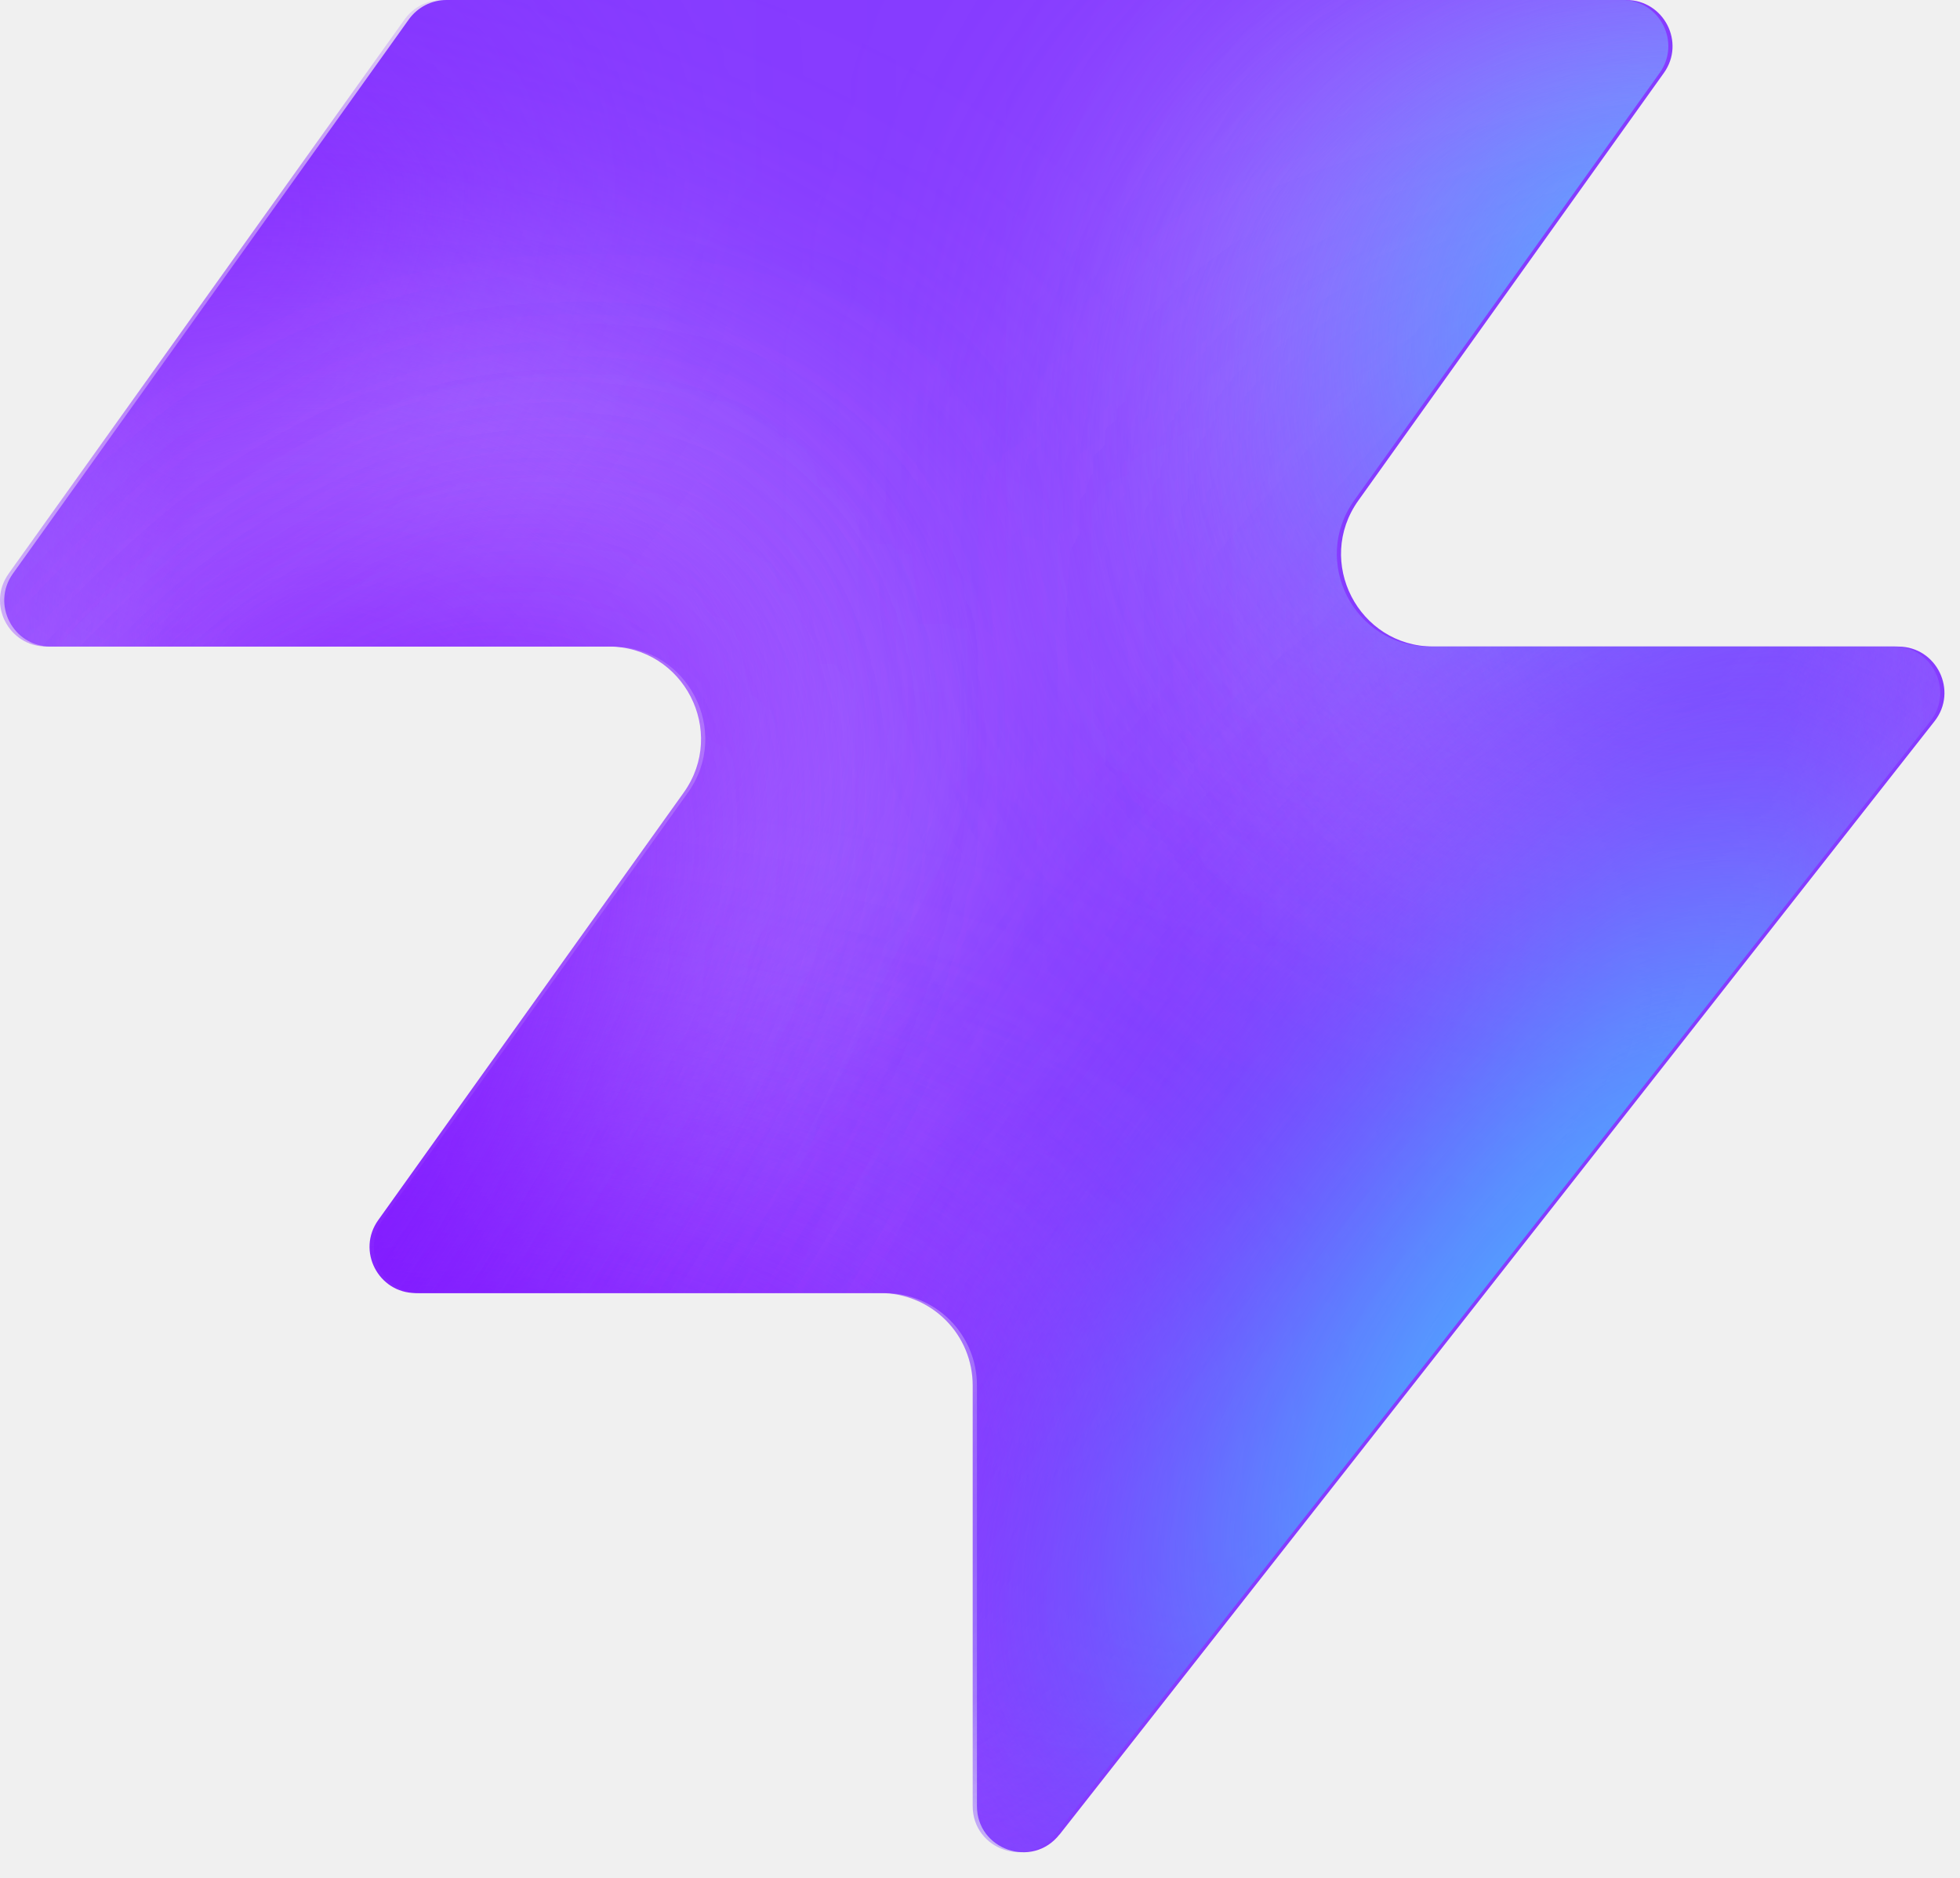
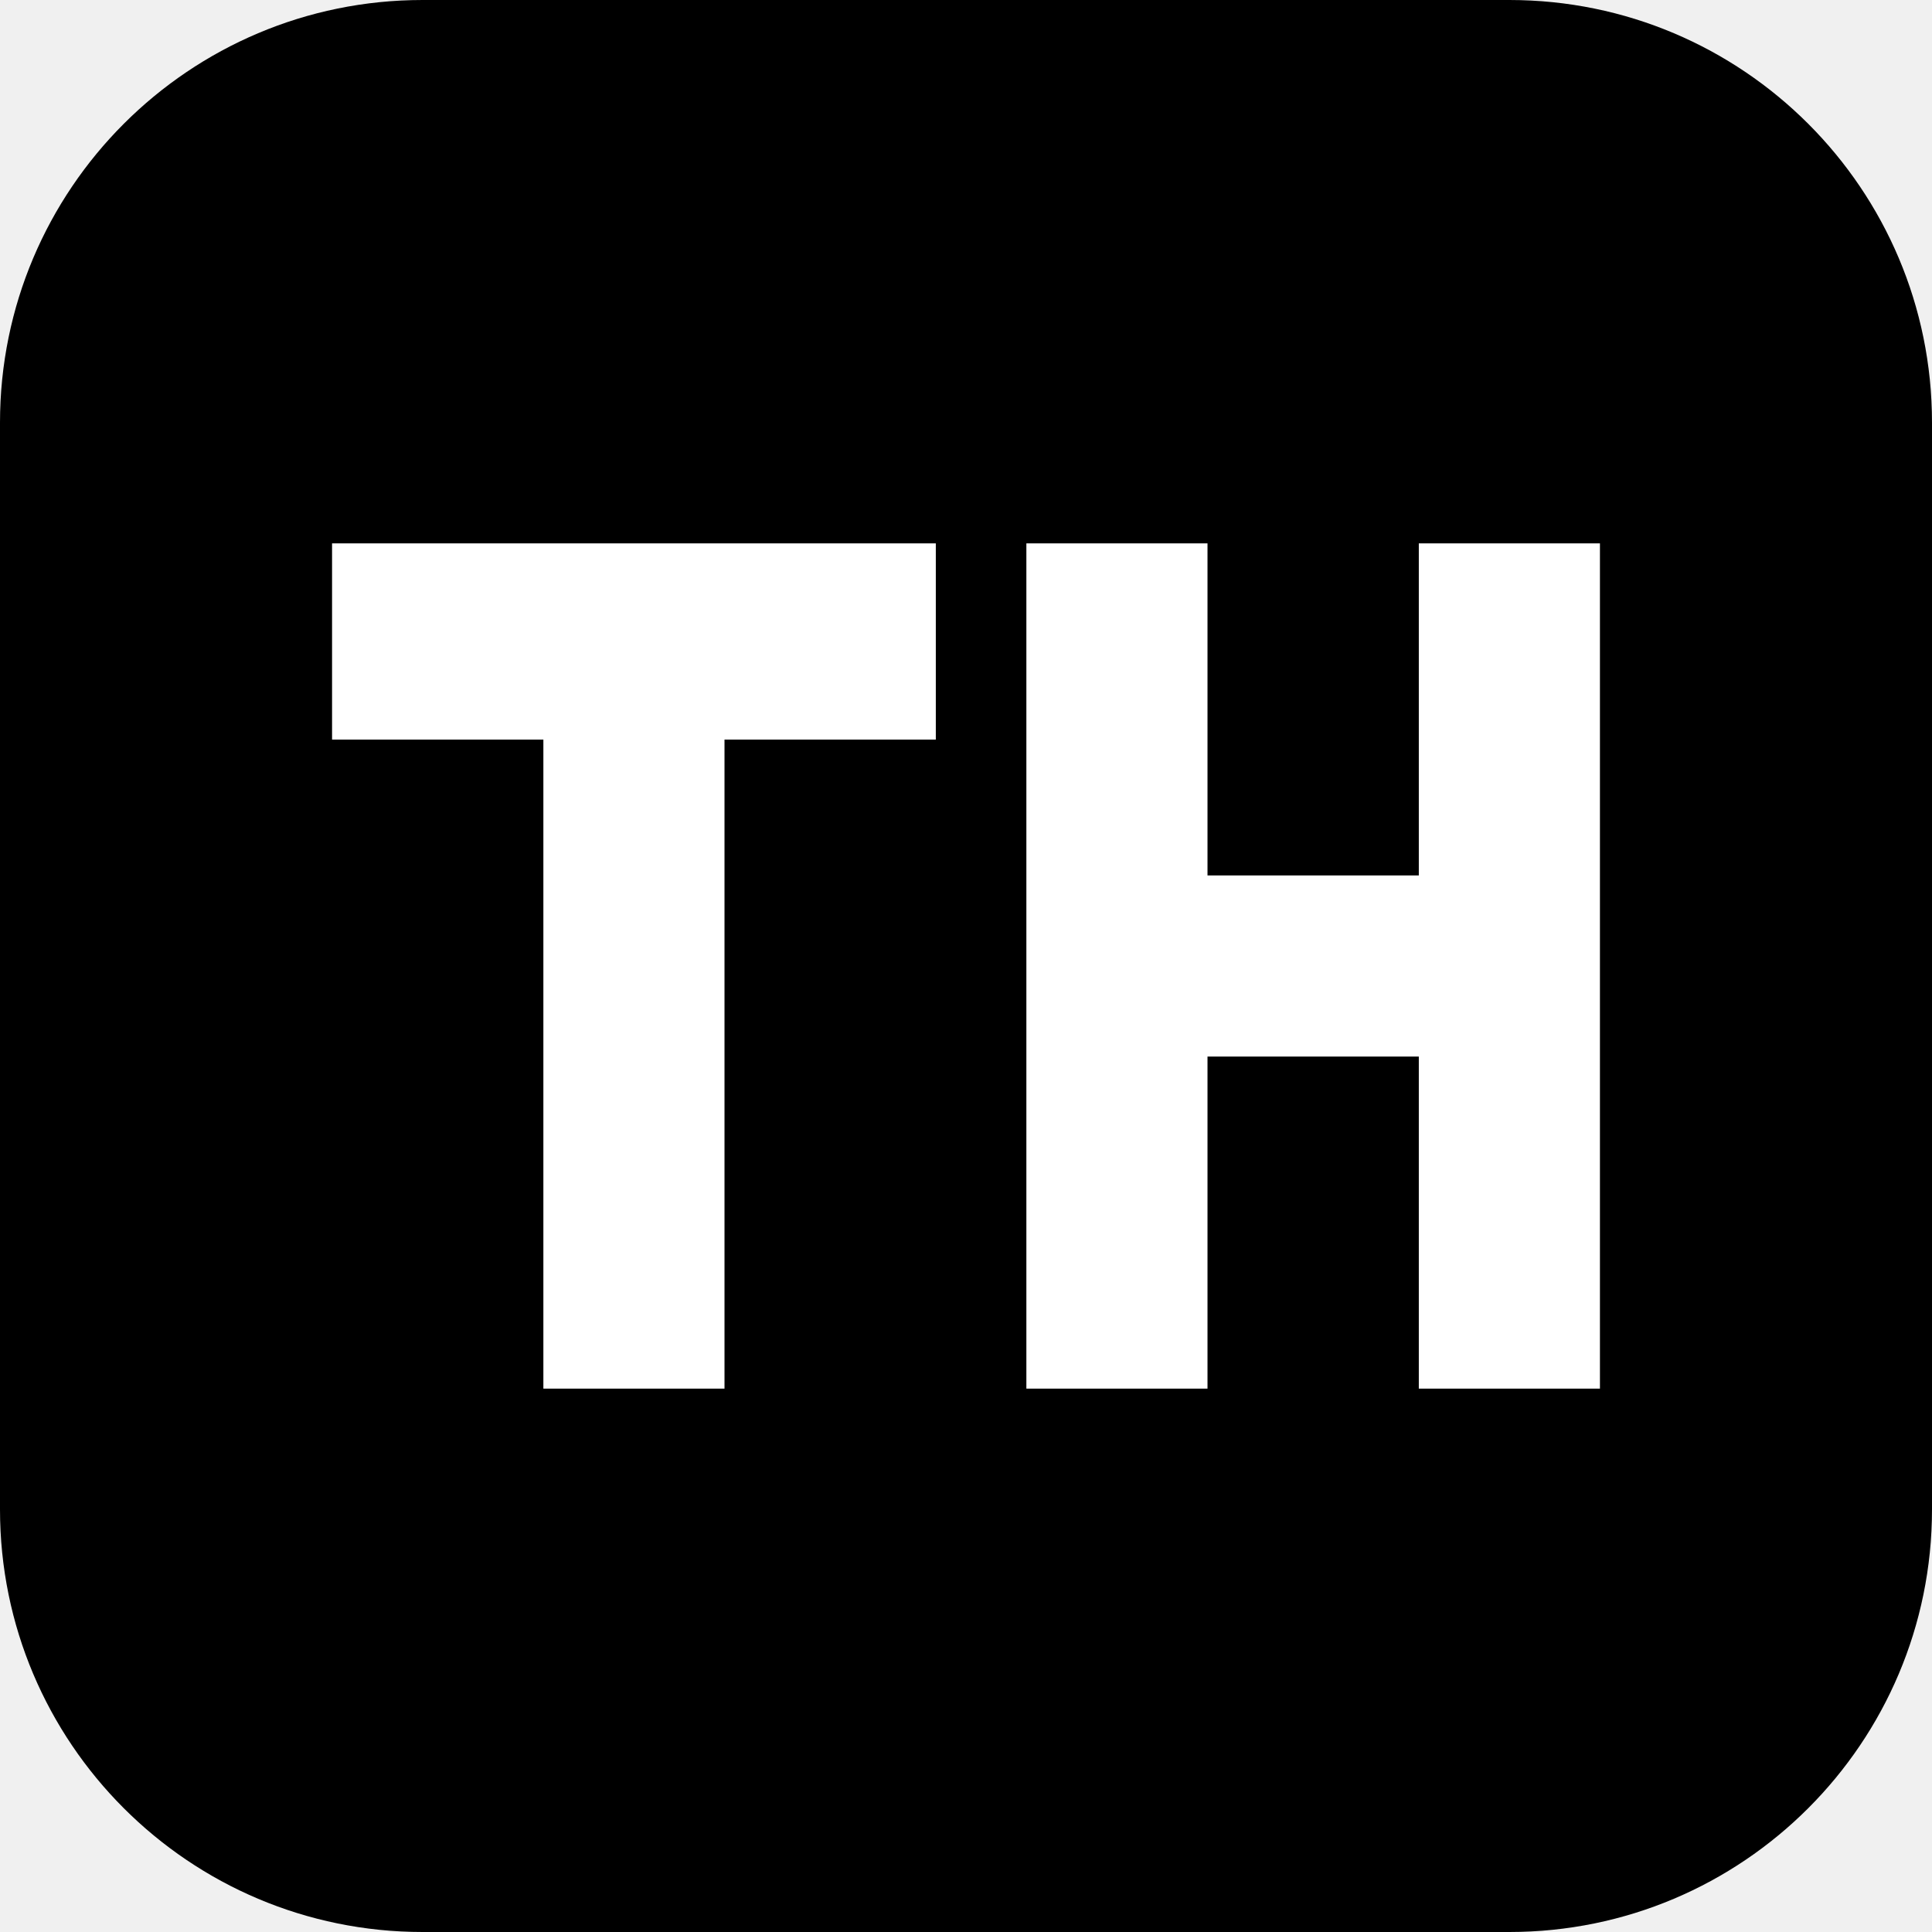
- <svg xmlns="http://www.w3.org/2000/svg" width="48" height="46" fill="none" viewBox="0 0 48 46">
-   <path fill="#863bff" d="M25.946 44.938c-.664.845-2.021.375-2.021-.698V33.937a2.26 2.26 0 0 0-2.262-2.262H10.287c-.92 0-1.456-1.04-.92-1.788l7.48-10.471c1.07-1.497 0-3.578-1.842-3.578H1.237c-.92 0-1.456-1.04-.92-1.788L10.013.474c.214-.297.556-.474.92-.474h28.894c.92 0 1.456 1.04.92 1.788l-7.48 10.471c-1.07 1.498 0 3.579 1.842 3.579h11.377c.943 0 1.473 1.088.89 1.83L25.947 44.94z" style="fill:#863bff;fill:color(display-p3 .525 .23 1);fill-opacity:1" />
-   <mask id="a" width="48" height="46" x="0" y="0" maskUnits="userSpaceOnUse" style="mask-type:alpha">
-     <path fill="#000" d="M25.842 44.938c-.664.844-2.021.375-2.021-.698V33.937a2.26 2.26 0 0 0-2.262-2.262H10.183c-.92 0-1.456-1.04-.92-1.788l7.48-10.471c1.07-1.498 0-3.579-1.842-3.579H1.133c-.92 0-1.456-1.04-.92-1.787L9.91.473c.214-.297.556-.474.92-.474h28.894c.92 0 1.456 1.04.92 1.788l-7.48 10.471c-1.07 1.498 0 3.578 1.842 3.578h11.377c.943 0 1.473 1.088.89 1.832L25.843 44.94z" style="fill:#000;fill-opacity:1" />
-   </mask>
-   <g mask="url(#a)">
-     <g filter="url(#b)">
-       <ellipse cx="5.508" cy="14.704" fill="#ede6ff" rx="5.508" ry="14.704" style="fill:#ede6ff;fill:color(display-p3 .927 .903 1);fill-opacity:1" transform="matrix(.00324 1 1 -.00324 -4.47 31.516)" />
-     </g>
-     <g filter="url(#c)">
-       <ellipse cx="10.399" cy="29.851" fill="#ede6ff" rx="10.399" ry="29.851" style="fill:#ede6ff;fill:color(display-p3 .927 .903 1);fill-opacity:1" transform="matrix(.00324 1 1 -.00324 -39.328 7.883)" />
-     </g>
-     <g filter="url(#d)">
-       <ellipse cx="5.508" cy="30.487" fill="#7e14ff" rx="5.508" ry="30.487" style="fill:#7e14ff;fill:color(display-p3 .492 .077 1);fill-opacity:1" transform="rotate(89.814 -25.913 -14.639)scale(1 -1)" />
-     </g>
-     <g filter="url(#e)">
-       <ellipse cx="5.508" cy="30.599" fill="#7e14ff" rx="5.508" ry="30.599" style="fill:#7e14ff;fill:color(display-p3 .492 .077 1);fill-opacity:1" transform="rotate(89.814 -32.644 -3.334)scale(1 -1)" />
-     </g>
-     <g filter="url(#f)">
-       <ellipse cx="5.508" cy="30.599" fill="#7e14ff" rx="5.508" ry="30.599" style="fill:#7e14ff;fill:color(display-p3 .492 .077 1);fill-opacity:1" transform="matrix(.00324 1 1 -.00324 -34.34 30.47)" />
-     </g>
-     <g filter="url(#g)">
-       <ellipse cx="14.072" cy="22.078" fill="#ede6ff" rx="14.072" ry="22.078" style="fill:#ede6ff;fill:color(display-p3 .927 .903 1);fill-opacity:1" transform="rotate(93.35 24.506 48.493)scale(-1 1)" />
-     </g>
-     <g filter="url(#h)">
-       <ellipse cx="3.47" cy="21.501" fill="#7e14ff" rx="3.47" ry="21.501" style="fill:#7e14ff;fill:color(display-p3 .492 .077 1);fill-opacity:1" transform="rotate(89.009 28.708 47.59)scale(-1 1)" />
-     </g>
-     <g filter="url(#i)">
-       <ellipse cx="3.47" cy="21.501" fill="#7e14ff" rx="3.47" ry="21.501" style="fill:#7e14ff;fill:color(display-p3 .492 .077 1);fill-opacity:1" transform="rotate(89.009 28.708 47.59)scale(-1 1)" />
-     </g>
-     <g filter="url(#j)">
-       <ellipse cx=".387" cy="8.972" fill="#7e14ff" rx="4.407" ry="29.108" style="fill:#7e14ff;fill:color(display-p3 .492 .077 1);fill-opacity:1" transform="rotate(39.51 .387 8.972)" />
-     </g>
-     <g filter="url(#k)">
-       <ellipse cx="47.523" cy="-6.092" fill="#7e14ff" rx="4.407" ry="29.108" style="fill:#7e14ff;fill:color(display-p3 .492 .077 1);fill-opacity:1" transform="rotate(37.892 47.523 -6.092)" />
-     </g>
-     <g filter="url(#l)">
-       <ellipse cx="41.412" cy="6.333" fill="#47bfff" rx="5.971" ry="9.665" style="fill:#47bfff;fill:color(display-p3 .28 .748 1);fill-opacity:1" transform="rotate(37.892 41.412 6.333)" />
-     </g>
-     <g filter="url(#m)">
-       <ellipse cx="-1.879" cy="38.332" fill="#7e14ff" rx="4.407" ry="29.108" style="fill:#7e14ff;fill:color(display-p3 .492 .077 1);fill-opacity:1" transform="rotate(37.892 -1.88 38.332)" />
-     </g>
-     <g filter="url(#n)">
-       <ellipse cx="-1.879" cy="38.332" fill="#7e14ff" rx="4.407" ry="29.108" style="fill:#7e14ff;fill:color(display-p3 .492 .077 1);fill-opacity:1" transform="rotate(37.892 -1.88 38.332)" />
-     </g>
-     <g filter="url(#o)">
-       <ellipse cx="35.651" cy="29.907" fill="#7e14ff" rx="4.407" ry="29.108" style="fill:#7e14ff;fill:color(display-p3 .492 .077 1);fill-opacity:1" transform="rotate(37.892 35.651 29.907)" />
-     </g>
-     <g filter="url(#p)">
-       <ellipse cx="38.418" cy="32.4" fill="#47bfff" rx="5.971" ry="15.297" style="fill:#47bfff;fill:color(display-p3 .28 .748 1);fill-opacity:1" transform="rotate(37.892 38.418 32.4)" />
-     </g>
-   </g>
-   <defs>
-     <filter id="b" width="60.045" height="41.654" x="-19.77" y="16.149" color-interpolation-filters="sRGB" filterUnits="userSpaceOnUse">
-       <feFlood flood-opacity="0" result="BackgroundImageFix" />
-       <feBlend in="SourceGraphic" in2="BackgroundImageFix" result="shape" />
-       <feGaussianBlur result="effect1_foregroundBlur_2002_17158" stdDeviation="7.659" />
-     </filter>
-     <filter id="c" width="90.34" height="51.437" x="-54.613" y="-7.533" color-interpolation-filters="sRGB" filterUnits="userSpaceOnUse">
-       <feFlood flood-opacity="0" result="BackgroundImageFix" />
-       <feBlend in="SourceGraphic" in2="BackgroundImageFix" result="shape" />
-       <feGaussianBlur result="effect1_foregroundBlur_2002_17158" stdDeviation="7.659" />
-     </filter>
-     <filter id="d" width="79.355" height="29.4" x="-49.64" y="2.03" color-interpolation-filters="sRGB" filterUnits="userSpaceOnUse">
-       <feFlood flood-opacity="0" result="BackgroundImageFix" />
-       <feBlend in="SourceGraphic" in2="BackgroundImageFix" result="shape" />
-       <feGaussianBlur result="effect1_foregroundBlur_2002_17158" stdDeviation="4.596" />
-     </filter>
-     <filter id="e" width="79.579" height="29.4" x="-45.045" y="20.029" color-interpolation-filters="sRGB" filterUnits="userSpaceOnUse">
-       <feFlood flood-opacity="0" result="BackgroundImageFix" />
-       <feBlend in="SourceGraphic" in2="BackgroundImageFix" result="shape" />
-       <feGaussianBlur result="effect1_foregroundBlur_2002_17158" stdDeviation="4.596" />
-     </filter>
-     <filter id="f" width="79.579" height="29.4" x="-43.513" y="21.178" color-interpolation-filters="sRGB" filterUnits="userSpaceOnUse">
-       <feFlood flood-opacity="0" result="BackgroundImageFix" />
-       <feBlend in="SourceGraphic" in2="BackgroundImageFix" result="shape" />
-       <feGaussianBlur result="effect1_foregroundBlur_2002_17158" stdDeviation="4.596" />
-     </filter>
-     <filter id="g" width="74.749" height="58.852" x="15.756" y="-17.901" color-interpolation-filters="sRGB" filterUnits="userSpaceOnUse">
-       <feFlood flood-opacity="0" result="BackgroundImageFix" />
-       <feBlend in="SourceGraphic" in2="BackgroundImageFix" result="shape" />
-       <feGaussianBlur result="effect1_foregroundBlur_2002_17158" stdDeviation="7.659" />
-     </filter>
-     <filter id="h" width="61.377" height="25.362" x="23.548" y="2.284" color-interpolation-filters="sRGB" filterUnits="userSpaceOnUse">
-       <feFlood flood-opacity="0" result="BackgroundImageFix" />
-       <feBlend in="SourceGraphic" in2="BackgroundImageFix" result="shape" />
-       <feGaussianBlur result="effect1_foregroundBlur_2002_17158" stdDeviation="4.596" />
-     </filter>
-     <filter id="i" width="61.377" height="25.362" x="23.548" y="2.284" color-interpolation-filters="sRGB" filterUnits="userSpaceOnUse">
-       <feFlood flood-opacity="0" result="BackgroundImageFix" />
-       <feBlend in="SourceGraphic" in2="BackgroundImageFix" result="shape" />
-       <feGaussianBlur result="effect1_foregroundBlur_2002_17158" stdDeviation="4.596" />
-     </filter>
-     <filter id="j" width="56.045" height="63.649" x="-27.636" y="-22.853" color-interpolation-filters="sRGB" filterUnits="userSpaceOnUse">
-       <feFlood flood-opacity="0" result="BackgroundImageFix" />
-       <feBlend in="SourceGraphic" in2="BackgroundImageFix" result="shape" />
-       <feGaussianBlur result="effect1_foregroundBlur_2002_17158" stdDeviation="4.596" />
-     </filter>
-     <filter id="k" width="54.814" height="64.646" x="20.116" y="-38.415" color-interpolation-filters="sRGB" filterUnits="userSpaceOnUse">
-       <feFlood flood-opacity="0" result="BackgroundImageFix" />
-       <feBlend in="SourceGraphic" in2="BackgroundImageFix" result="shape" />
-       <feGaussianBlur result="effect1_foregroundBlur_2002_17158" stdDeviation="4.596" />
-     </filter>
-     <filter id="l" width="33.541" height="35.313" x="24.641" y="-11.323" color-interpolation-filters="sRGB" filterUnits="userSpaceOnUse">
-       <feFlood flood-opacity="0" result="BackgroundImageFix" />
-       <feBlend in="SourceGraphic" in2="BackgroundImageFix" result="shape" />
-       <feGaussianBlur result="effect1_foregroundBlur_2002_17158" stdDeviation="4.596" />
-     </filter>
-     <filter id="m" width="54.814" height="64.646" x="-29.286" y="6.009" color-interpolation-filters="sRGB" filterUnits="userSpaceOnUse">
-       <feFlood flood-opacity="0" result="BackgroundImageFix" />
-       <feBlend in="SourceGraphic" in2="BackgroundImageFix" result="shape" />
-       <feGaussianBlur result="effect1_foregroundBlur_2002_17158" stdDeviation="4.596" />
-     </filter>
-     <filter id="n" width="54.814" height="64.646" x="-29.286" y="6.009" color-interpolation-filters="sRGB" filterUnits="userSpaceOnUse">
-       <feFlood flood-opacity="0" result="BackgroundImageFix" />
-       <feBlend in="SourceGraphic" in2="BackgroundImageFix" result="shape" />
-       <feGaussianBlur result="effect1_foregroundBlur_2002_17158" stdDeviation="4.596" />
-     </filter>
-     <filter id="o" width="54.814" height="64.646" x="8.244" y="-2.416" color-interpolation-filters="sRGB" filterUnits="userSpaceOnUse">
-       <feFlood flood-opacity="0" result="BackgroundImageFix" />
-       <feBlend in="SourceGraphic" in2="BackgroundImageFix" result="shape" />
-       <feGaussianBlur result="effect1_foregroundBlur_2002_17158" stdDeviation="4.596" />
-     </filter>
-     <filter id="p" width="39.409" height="43.623" x="18.713" y="10.588" color-interpolation-filters="sRGB" filterUnits="userSpaceOnUse">
-       <feFlood flood-opacity="0" result="BackgroundImageFix" />
-       <feBlend in="SourceGraphic" in2="BackgroundImageFix" result="shape" />
-       <feGaussianBlur result="effect1_foregroundBlur_2002_17158" stdDeviation="4.596" />
-     </filter>
-   </defs>
+ <svg xmlns="http://www.w3.org/2000/svg" viewBox="0 0 64 64" width="64" height="64">
+   <rect width="64" height="64" rx="14" fill="#000000" />
+   <path d="M11 18H31V24.5H24V46H18V24.5H11V18Z" fill="#FFFFFF" />
+   <path d="M34 18H40V29H47V18H53V46H47V35H40V46H34V18Z" fill="#FFFFFF" />
</svg>
